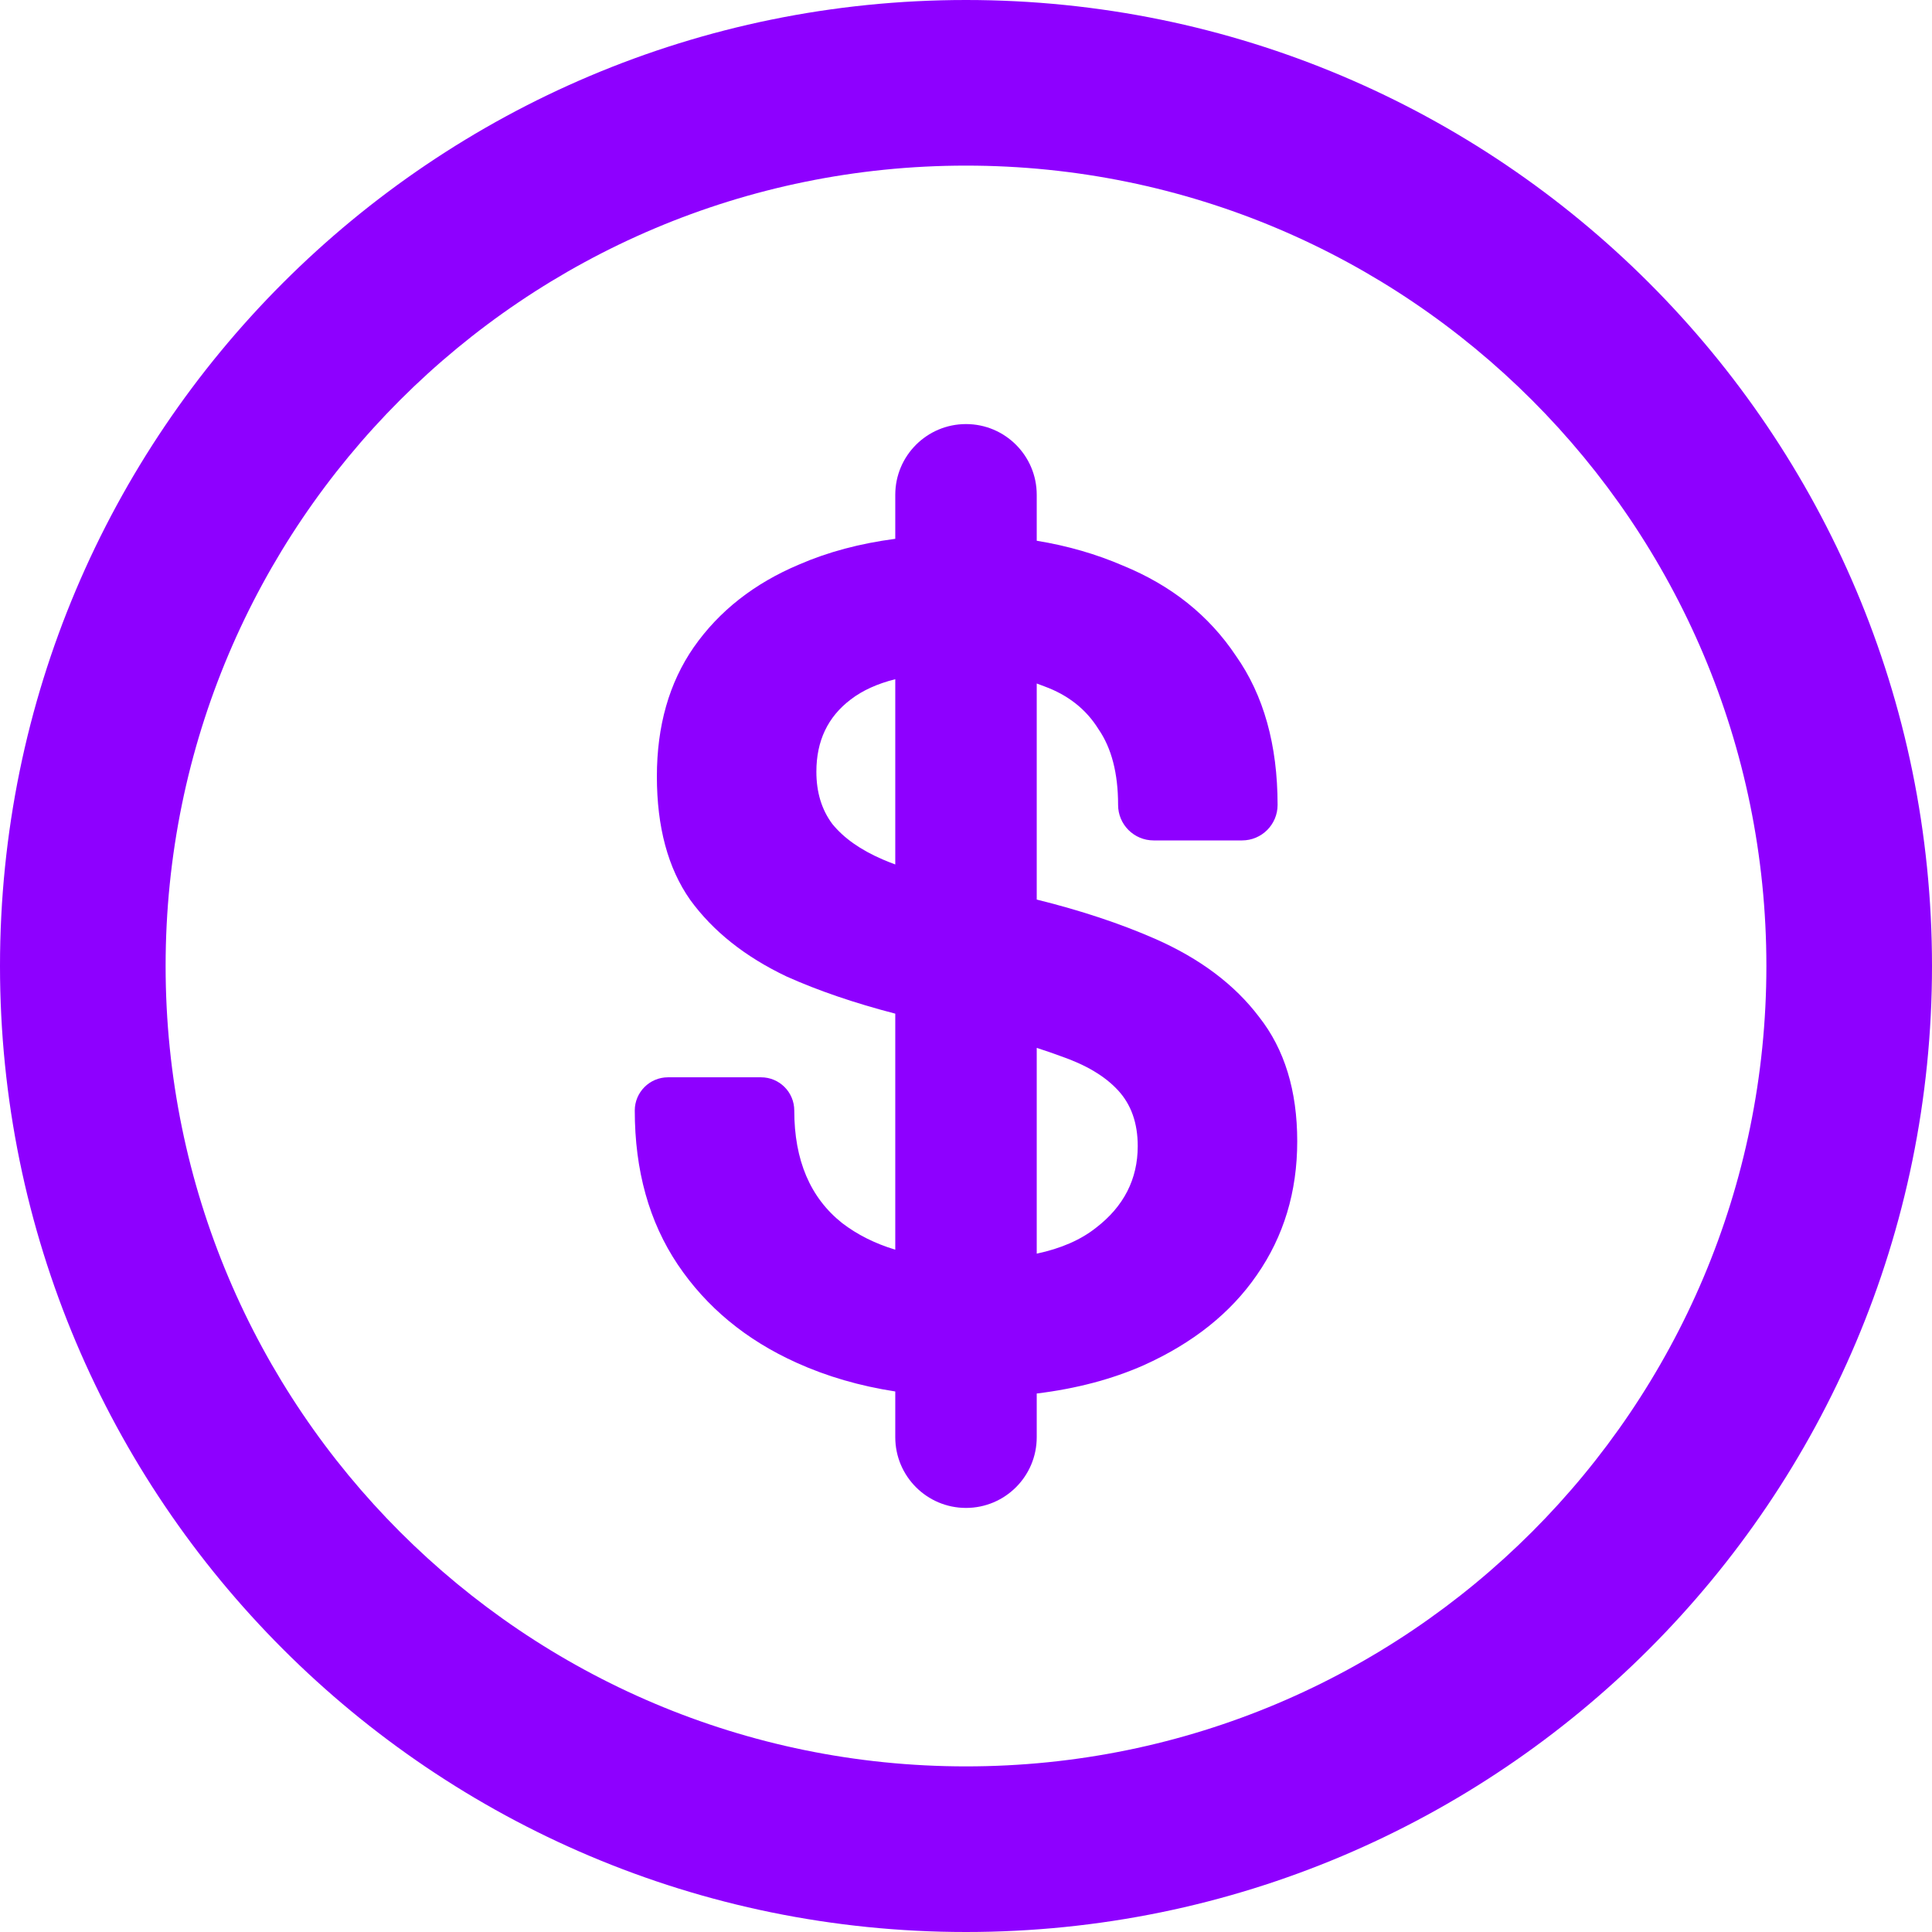
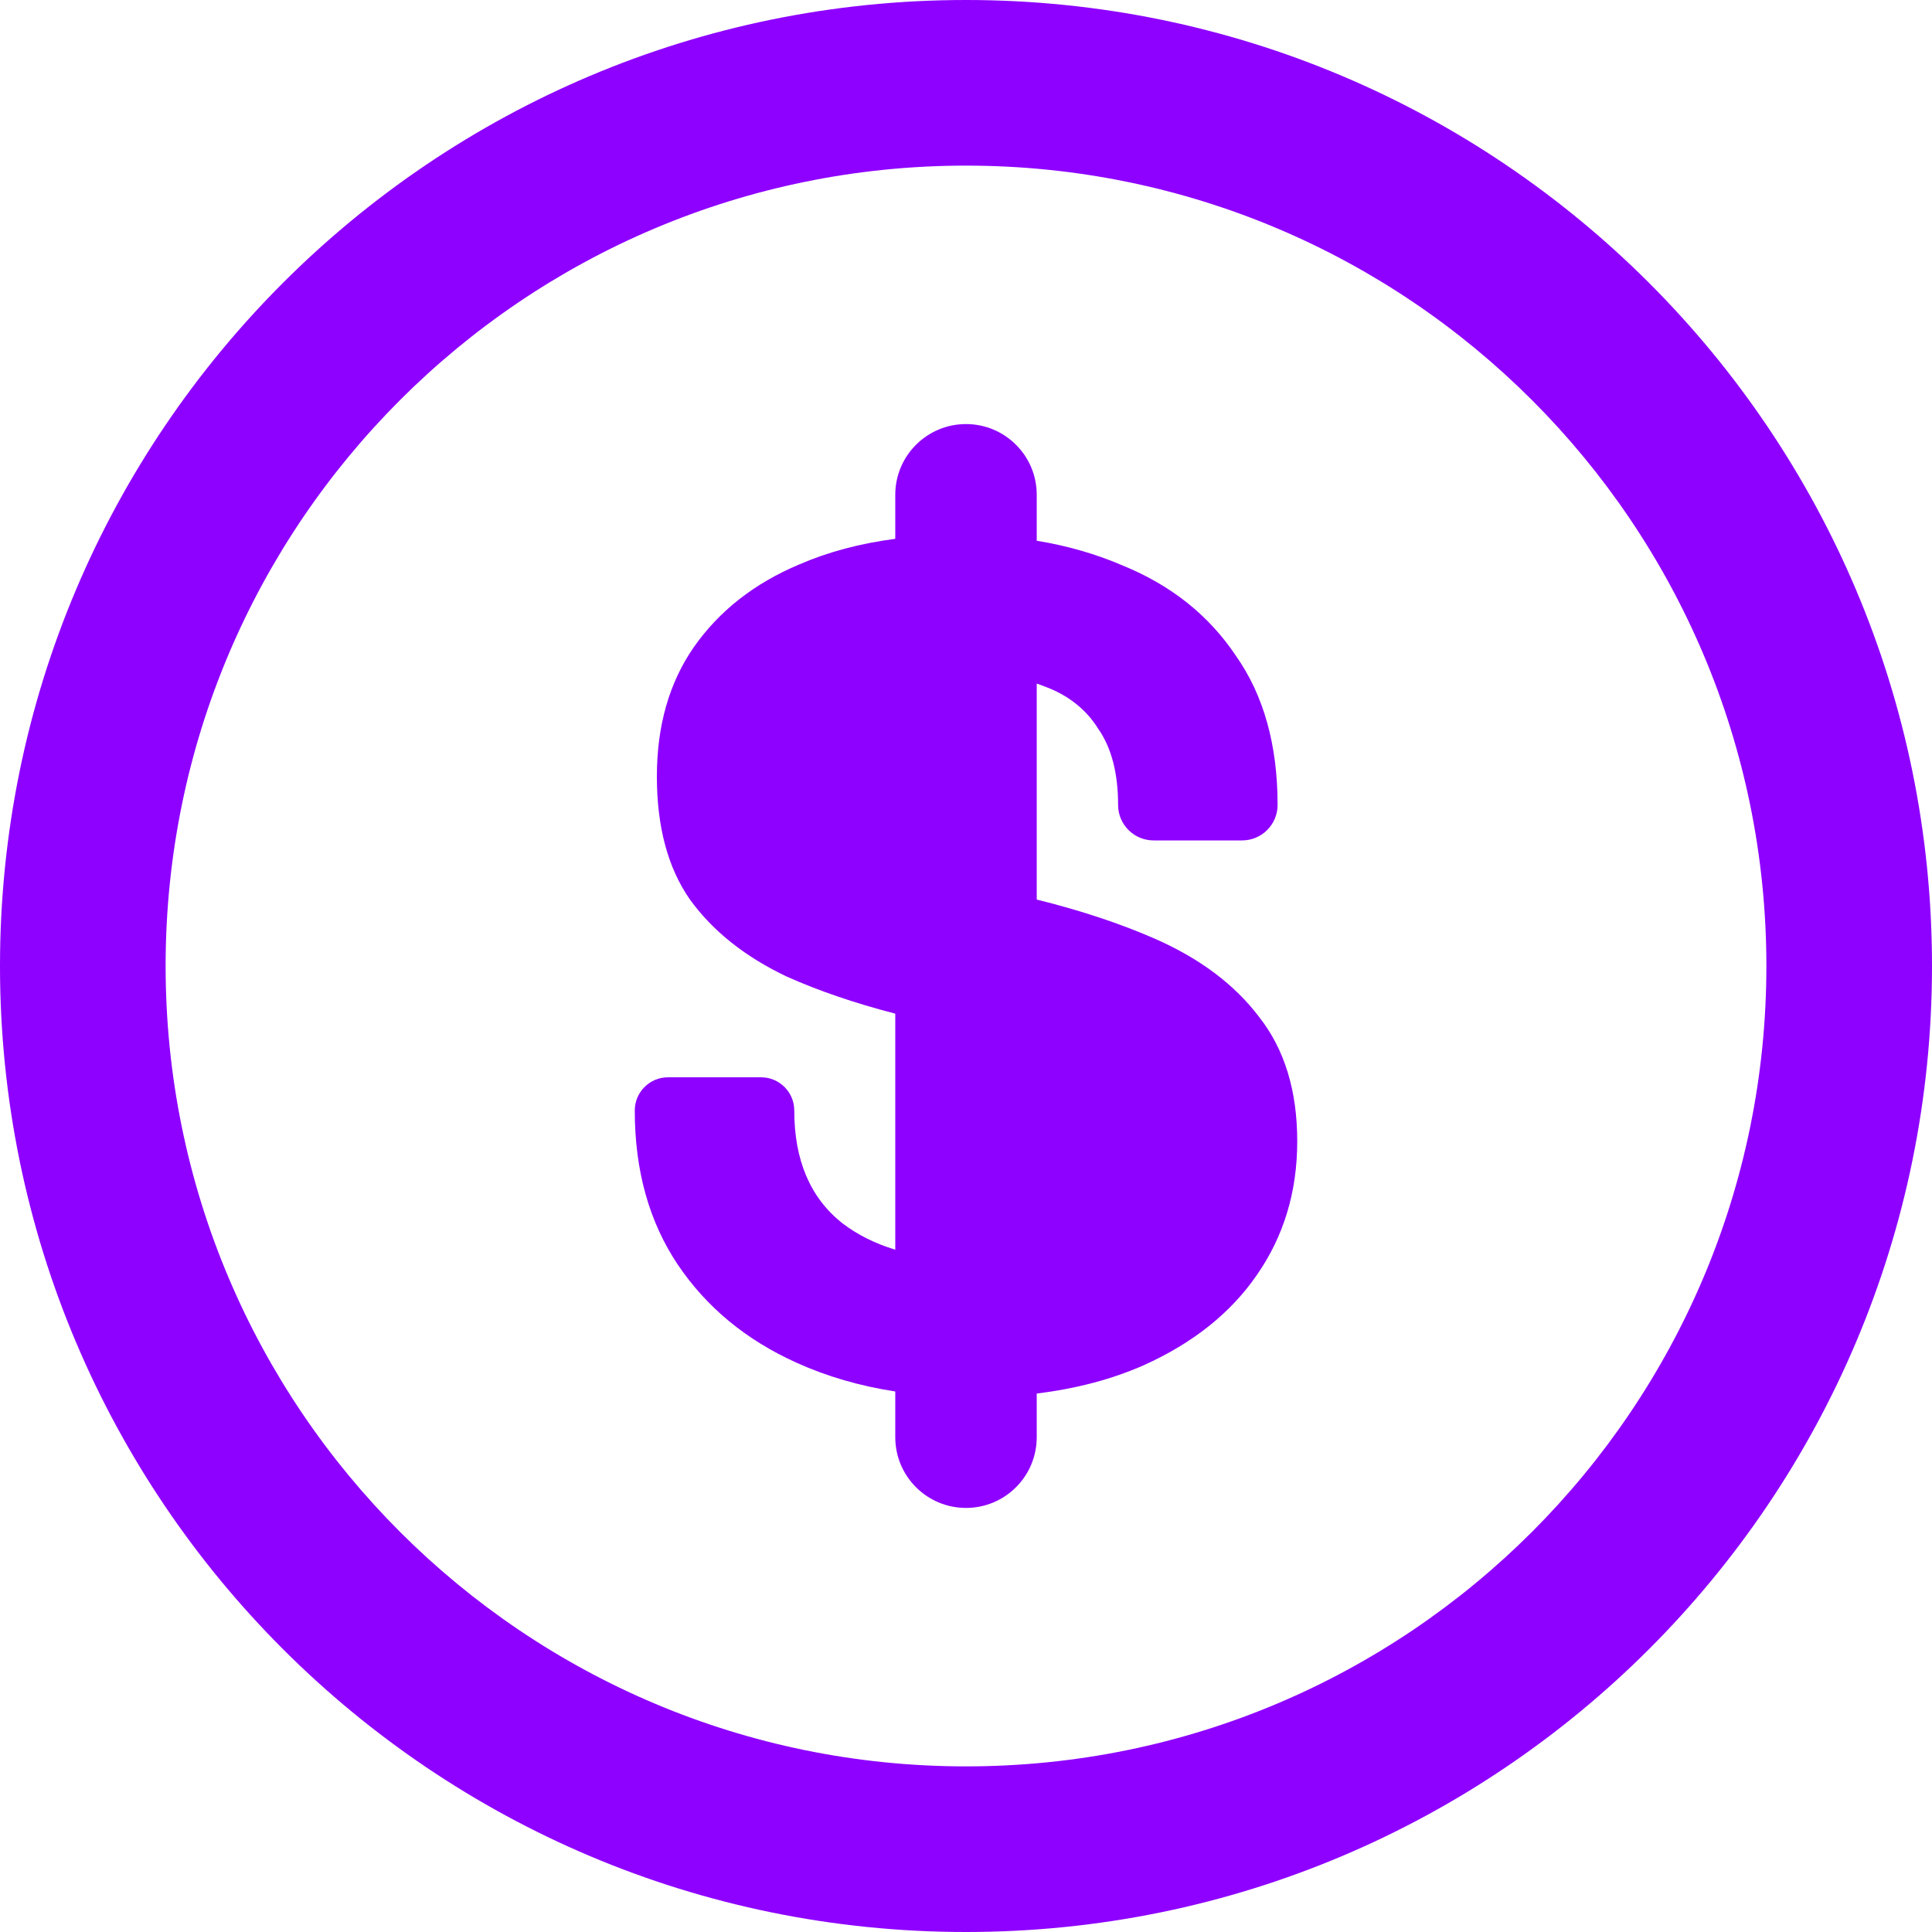
<svg xmlns="http://www.w3.org/2000/svg" width="18" height="18" viewBox="0 0 18 18" fill="none">
-   <path fill-rule="evenodd" clip-rule="evenodd" d="M8.341 4.61C8.341 4.246 8.636 3.951 9 3.951C9.364 3.951 9.659 4.246 9.659 4.61V5.038C9.947 5.085 10.215 5.163 10.463 5.27C10.912 5.454 11.263 5.733 11.514 6.109C11.773 6.476 11.903 6.94 11.903 7.499C11.903 7.682 11.755 7.83 11.572 7.83H10.748C10.565 7.83 10.417 7.682 10.417 7.499C10.417 7.205 10.356 6.969 10.234 6.793C10.12 6.609 9.952 6.476 9.731 6.395C9.708 6.386 9.683 6.377 9.659 6.368V8.381C10.071 8.483 10.438 8.605 10.76 8.746C11.179 8.93 11.503 9.173 11.731 9.475C11.968 9.776 12.086 10.162 12.086 10.633C12.086 11.104 11.96 11.52 11.709 11.88C11.465 12.234 11.114 12.513 10.657 12.719C10.361 12.85 10.028 12.938 9.659 12.983V13.39C9.659 13.754 9.364 14.049 9 14.049C8.636 14.049 8.341 13.754 8.341 13.39V12.964C8.01 12.913 7.704 12.824 7.423 12.697C6.95 12.484 6.581 12.178 6.314 11.781C6.048 11.384 5.914 10.906 5.914 10.346C5.914 10.176 6.053 10.037 6.223 10.037H7.091C7.262 10.037 7.4 10.176 7.4 10.346C7.4 10.81 7.549 11.159 7.846 11.395C7.987 11.503 8.152 11.586 8.341 11.643V9.444C7.963 9.346 7.626 9.231 7.331 9.099C6.943 8.915 6.642 8.676 6.429 8.382C6.223 8.088 6.12 7.705 6.12 7.234C6.12 6.763 6.234 6.362 6.463 6.031C6.699 5.693 7.027 5.435 7.446 5.259C7.715 5.142 8.014 5.063 8.341 5.02V4.61ZM7.926 6.517C8.035 6.433 8.174 6.37 8.341 6.328V8.054C8.3 8.039 8.26 8.023 8.223 8.007C8.017 7.918 7.861 7.808 7.754 7.676C7.655 7.543 7.606 7.381 7.606 7.19C7.606 6.903 7.712 6.679 7.926 6.517ZM9.659 11.68V9.763C9.737 9.788 9.811 9.813 9.88 9.839C10.116 9.92 10.295 10.026 10.417 10.159C10.539 10.291 10.6 10.464 10.6 10.678C10.6 10.986 10.47 11.24 10.211 11.439C10.07 11.551 9.885 11.632 9.659 11.68Z" fill="#8E00FF" />
-   <path fill-rule="evenodd" clip-rule="evenodd" d="M9 0C4.029 0 0 4.029 0 9C0 13.971 4.029 18 9 18C13.971 18 18 13.971 18 9C18 4.029 13.971 0 9 0ZM1.543 9C1.543 4.882 4.882 1.543 9 1.543C13.118 1.543 16.457 4.882 16.457 9C16.457 13.118 13.118 16.457 9 16.457C4.882 16.457 1.543 13.118 1.543 9Z" fill="#8E00FF" />
+   <path fillRule="evenodd" clipRule="evenodd" d="M8.341 4.61C8.341 4.246 8.636 3.951 9 3.951C9.364 3.951 9.659 4.246 9.659 4.61V5.038C9.947 5.085 10.215 5.163 10.463 5.27C10.912 5.454 11.263 5.733 11.514 6.109C11.773 6.476 11.903 6.94 11.903 7.499C11.903 7.682 11.755 7.83 11.572 7.83H10.748C10.565 7.83 10.417 7.682 10.417 7.499C10.417 7.205 10.356 6.969 10.234 6.793C10.12 6.609 9.952 6.476 9.731 6.395C9.708 6.386 9.683 6.377 9.659 6.368V8.381C10.071 8.483 10.438 8.605 10.76 8.746C11.179 8.93 11.503 9.173 11.731 9.475C11.968 9.776 12.086 10.162 12.086 10.633C12.086 11.104 11.96 11.52 11.709 11.88C11.465 12.234 11.114 12.513 10.657 12.719C10.361 12.85 10.028 12.938 9.659 12.983V13.39C9.659 13.754 9.364 14.049 9 14.049C8.636 14.049 8.341 13.754 8.341 13.39V12.964C8.01 12.913 7.704 12.824 7.423 12.697C6.95 12.484 6.581 12.178 6.314 11.781C6.048 11.384 5.914 10.906 5.914 10.346C5.914 10.176 6.053 10.037 6.223 10.037H7.091C7.262 10.037 7.4 10.176 7.4 10.346C7.4 10.81 7.549 11.159 7.846 11.395C7.987 11.503 8.152 11.586 8.341 11.643V9.444C7.963 9.346 7.626 9.231 7.331 9.099C6.943 8.915 6.642 8.676 6.429 8.382C6.223 8.088 6.12 7.705 6.12 7.234C6.12 6.763 6.234 6.362 6.463 6.031C6.699 5.693 7.027 5.435 7.446 5.259C7.715 5.142 8.014 5.063 8.341 5.02V4.61ZM7.926 6.517C8.035 6.433 8.174 6.37 8.341 6.328V8.054C8.3 8.039 8.26 8.023 8.223 8.007C8.017 7.918 7.861 7.808 7.754 7.676C7.655 7.543 7.606 7.381 7.606 7.19C7.606 6.903 7.712 6.679 7.926 6.517ZM9.659 11.68V9.763C9.737 9.788 9.811 9.813 9.88 9.839C10.116 9.92 10.295 10.026 10.417 10.159C10.539 10.291 10.6 10.464 10.6 10.678C10.6 10.986 10.47 11.24 10.211 11.439C10.07 11.551 9.885 11.632 9.659 11.68Z" fill="#8E00FF" />
+   <path fillRule="evenodd" clipRule="evenodd" d="M9 0C4.029 0 0 4.029 0 9C0 13.971 4.029 18 9 18C13.971 18 18 13.971 18 9C18 4.029 13.971 0 9 0ZM1.543 9C1.543 4.882 4.882 1.543 9 1.543C13.118 1.543 16.457 4.882 16.457 9C16.457 13.118 13.118 16.457 9 16.457C4.882 16.457 1.543 13.118 1.543 9Z" fill="#8E00FF" />
</svg>
